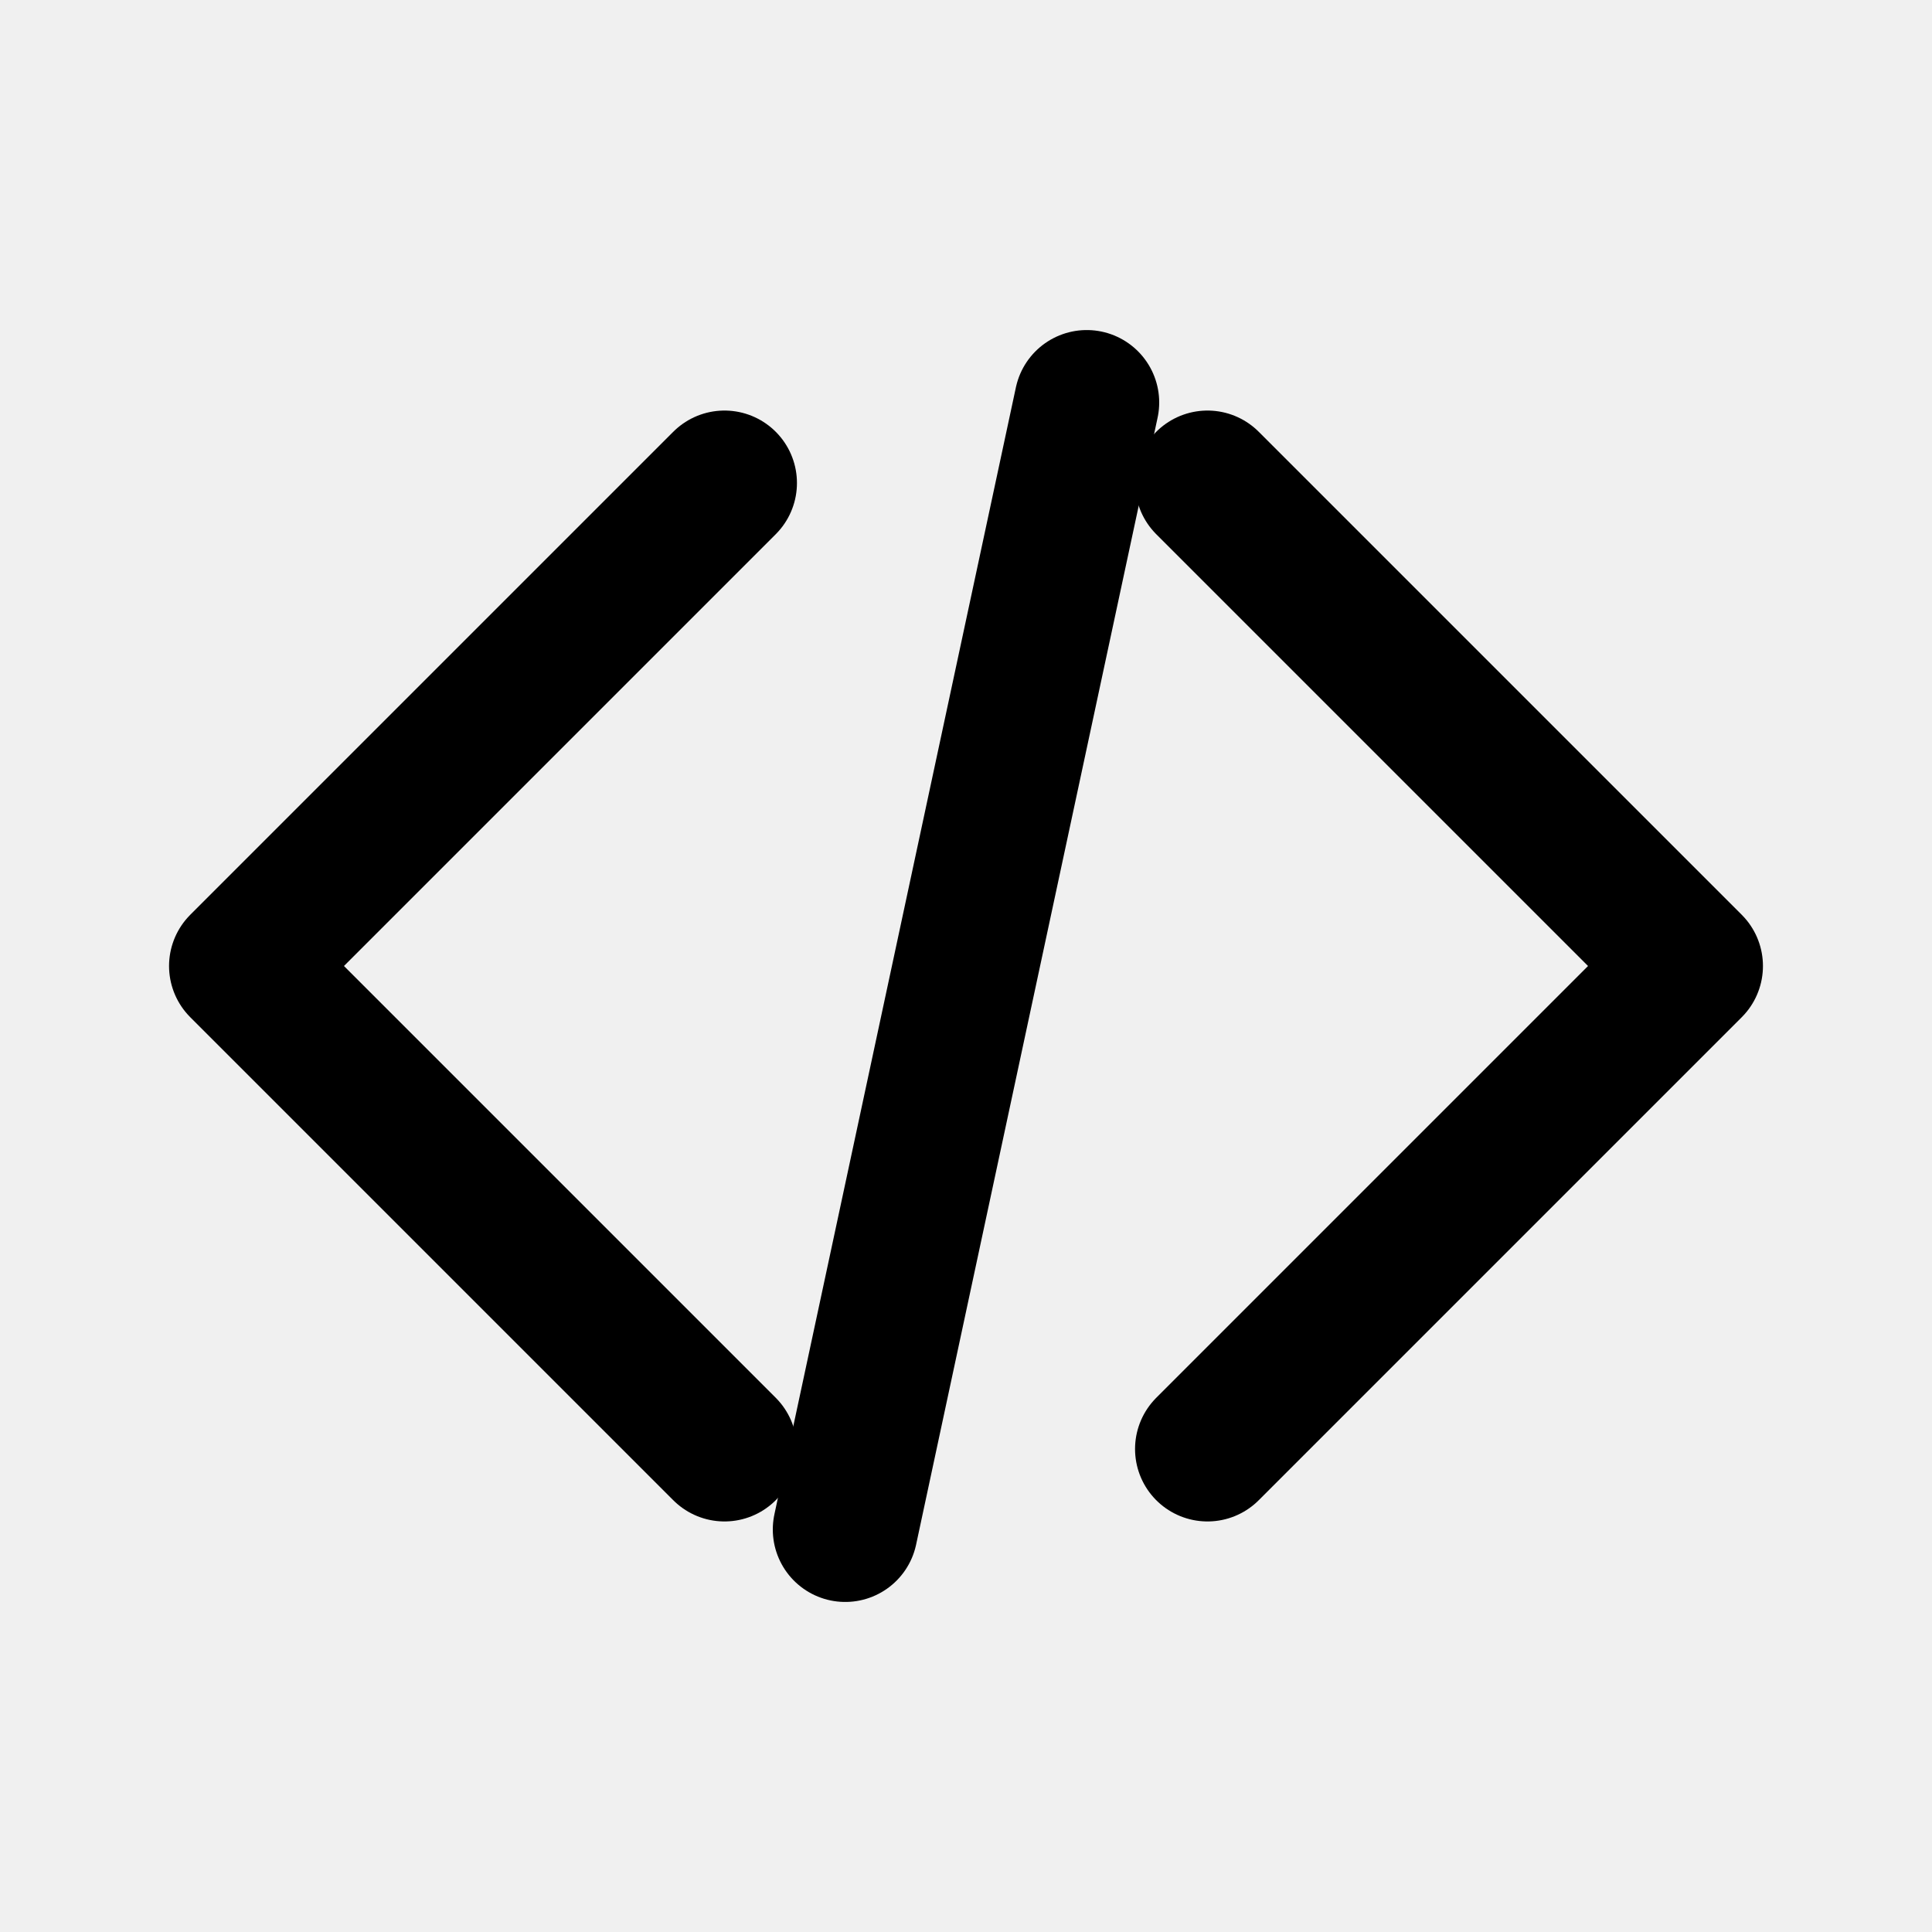
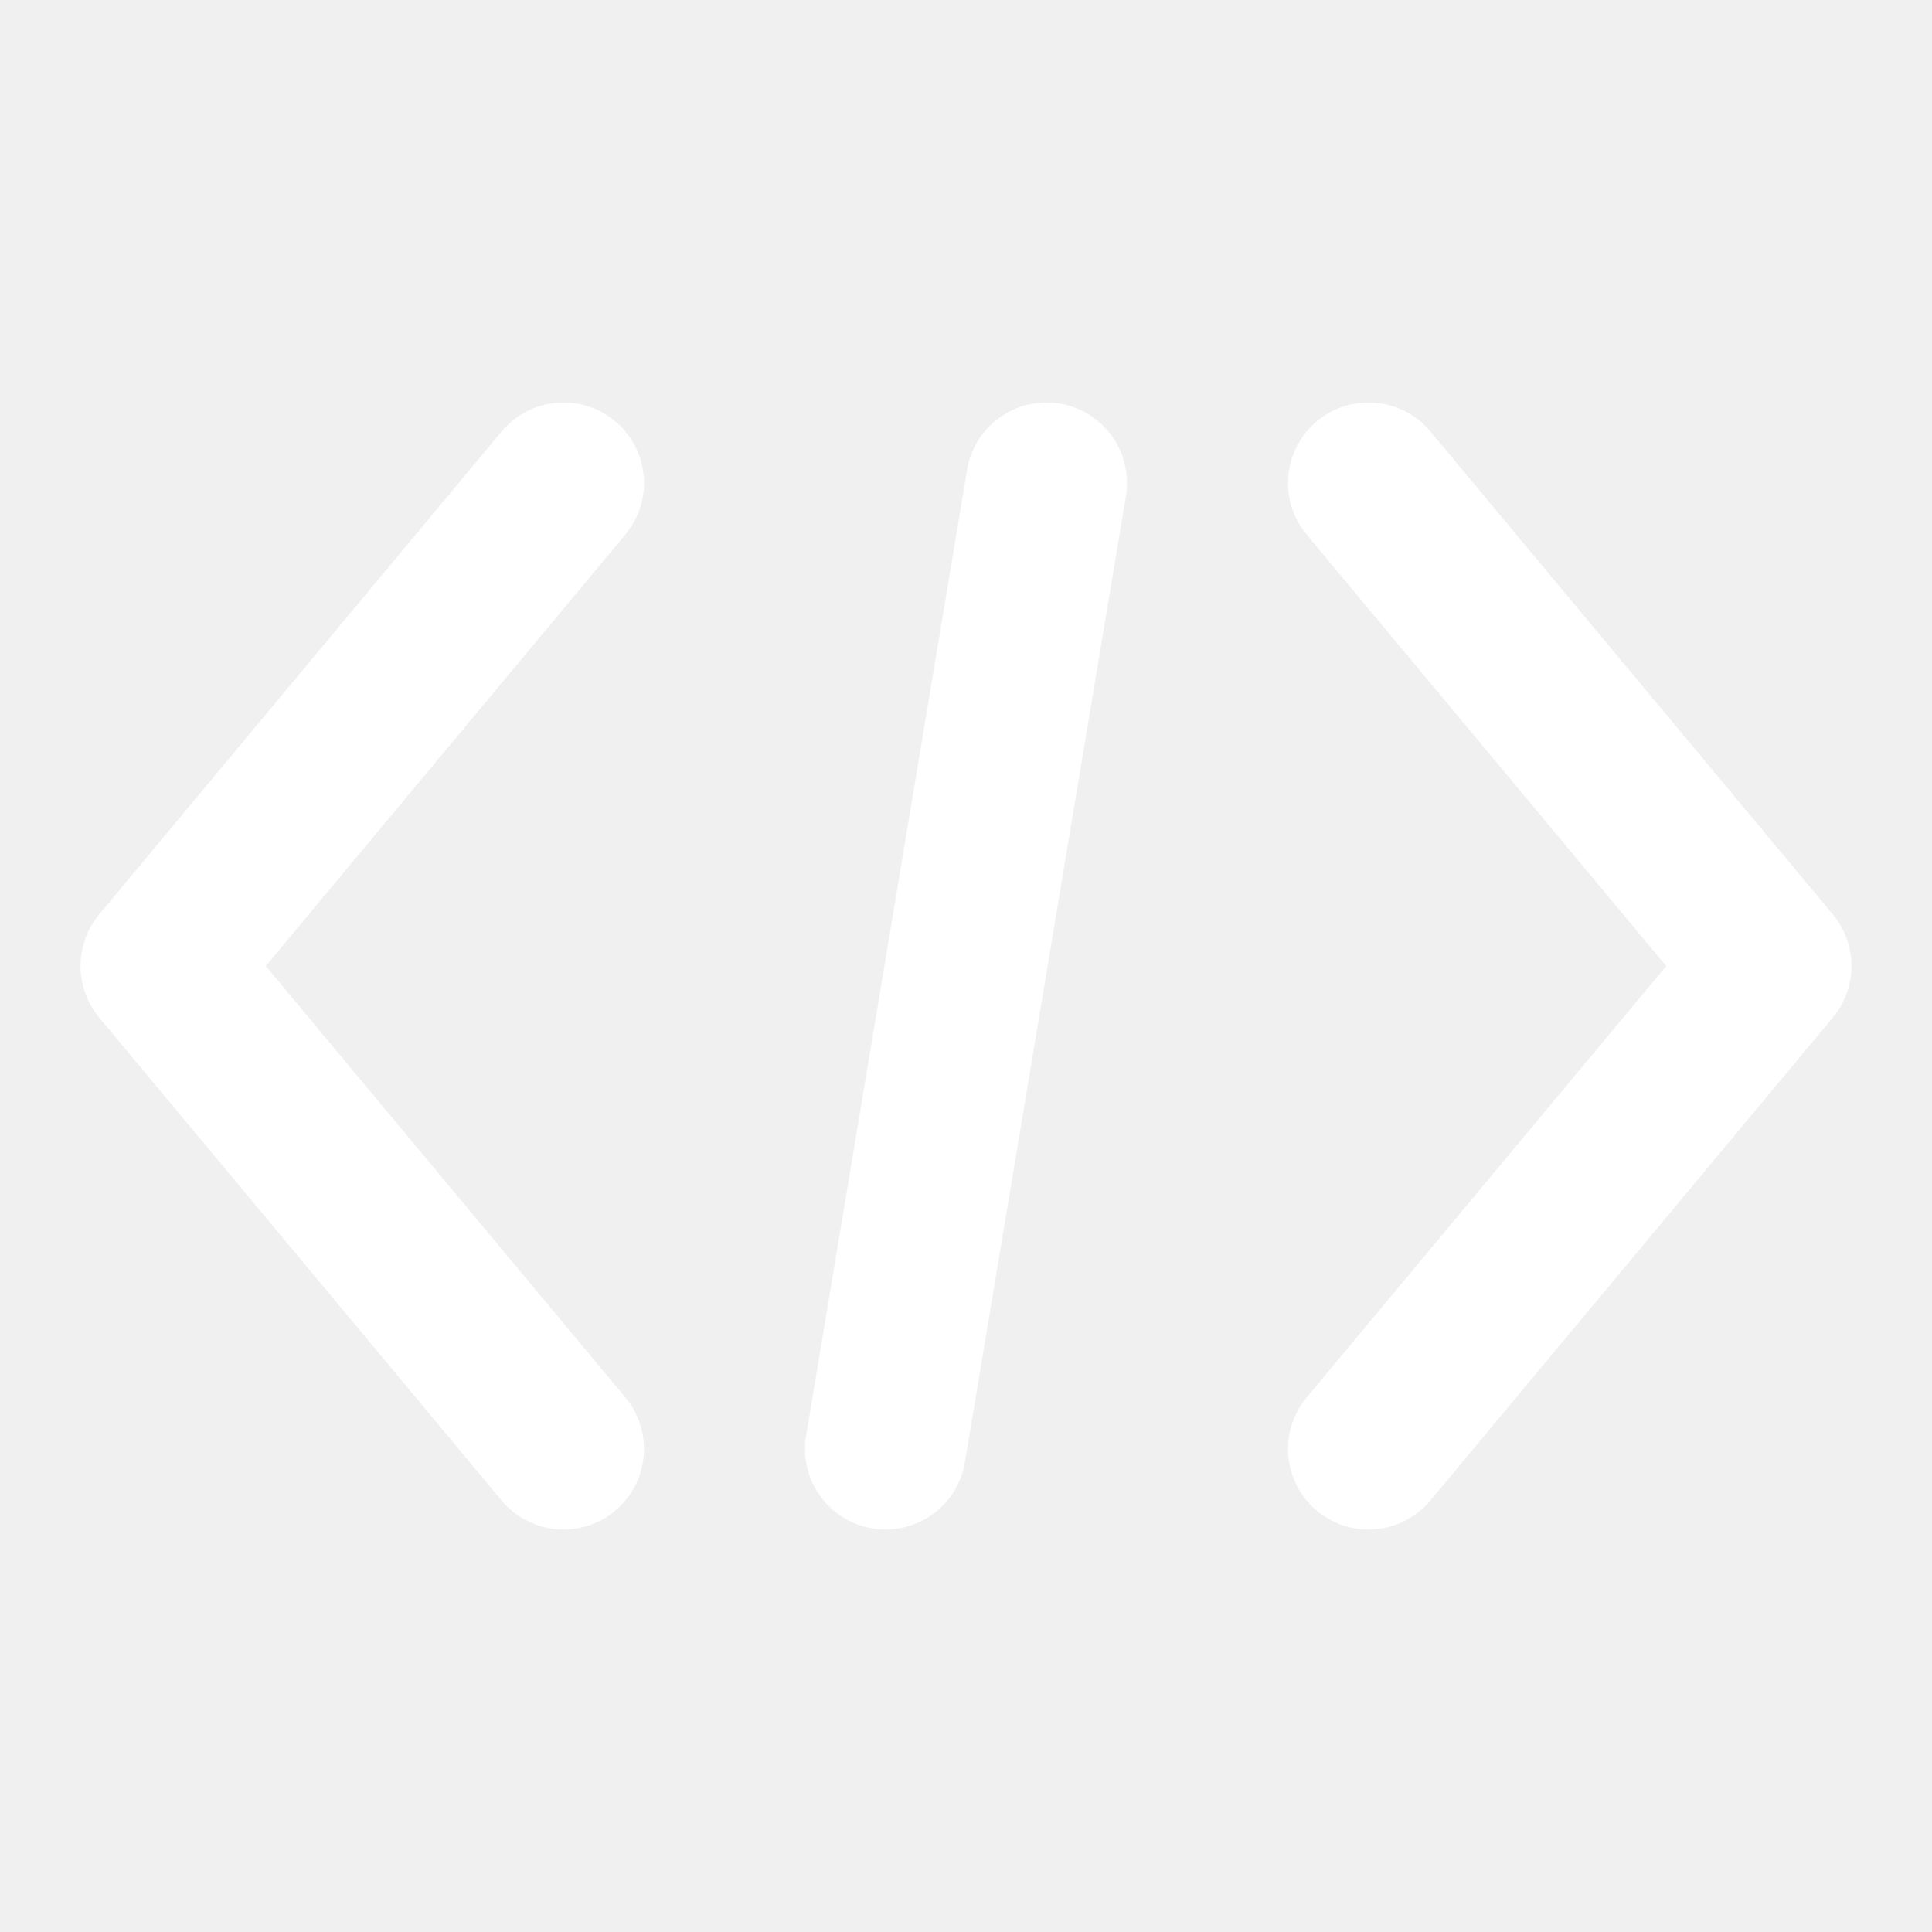
- <svg xmlns="http://www.w3.org/2000/svg" viewBox="0 0 24 24" fill="none" stroke="currentColor" stroke-width="1.8" stroke-linecap="round" stroke-linejoin="round">
-   <polyline points="9 18 3 12 9 6" />
-   <polyline points="15 6 21 12 15 18" />
-   <line x1="13.5" y1="5" x2="10.5" y2="19" />
+ <svg xmlns="http://www.w3.org/2000/svg" viewBox="0 0 24 24" fill="none" stroke="#fff" stroke-width="2" stroke-linecap="round" stroke-linejoin="round">
+   <polyline points="7 18 2 12 7 6" />
+   <polyline points="17 6 22 12 17 18" />
+   <line x1="13" y1="6" x2="11" y2="18" />
</svg>
